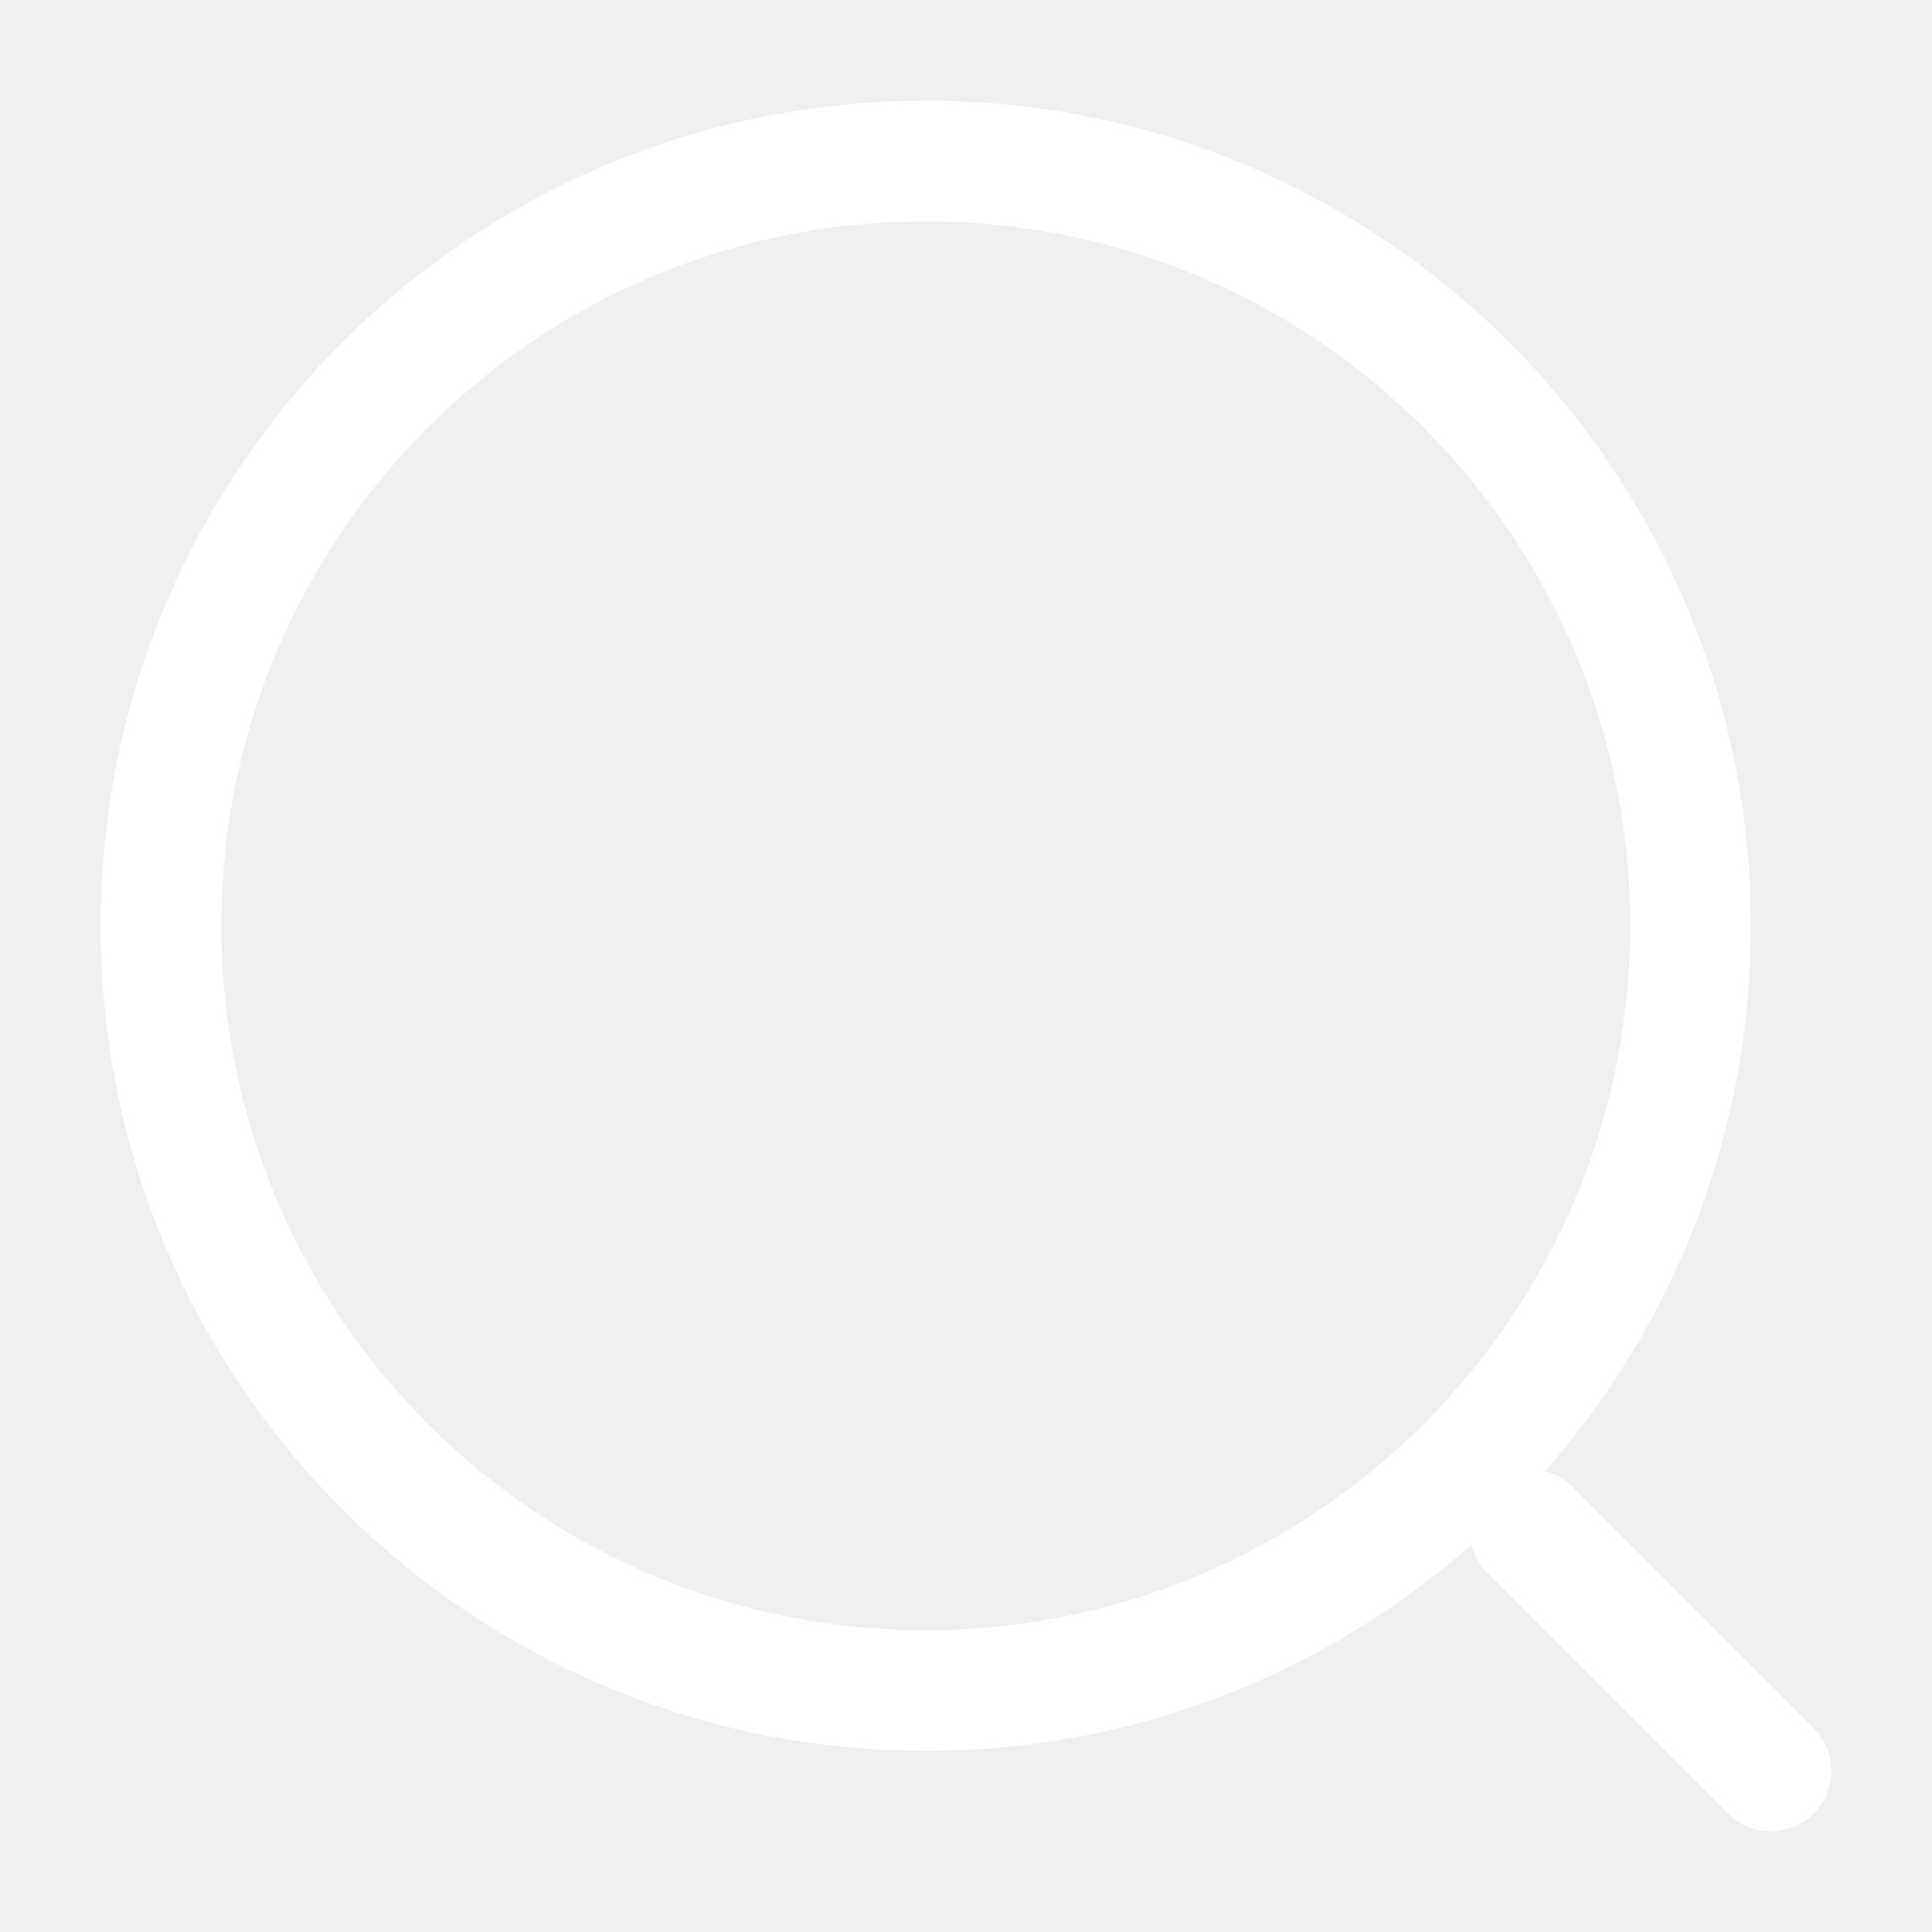
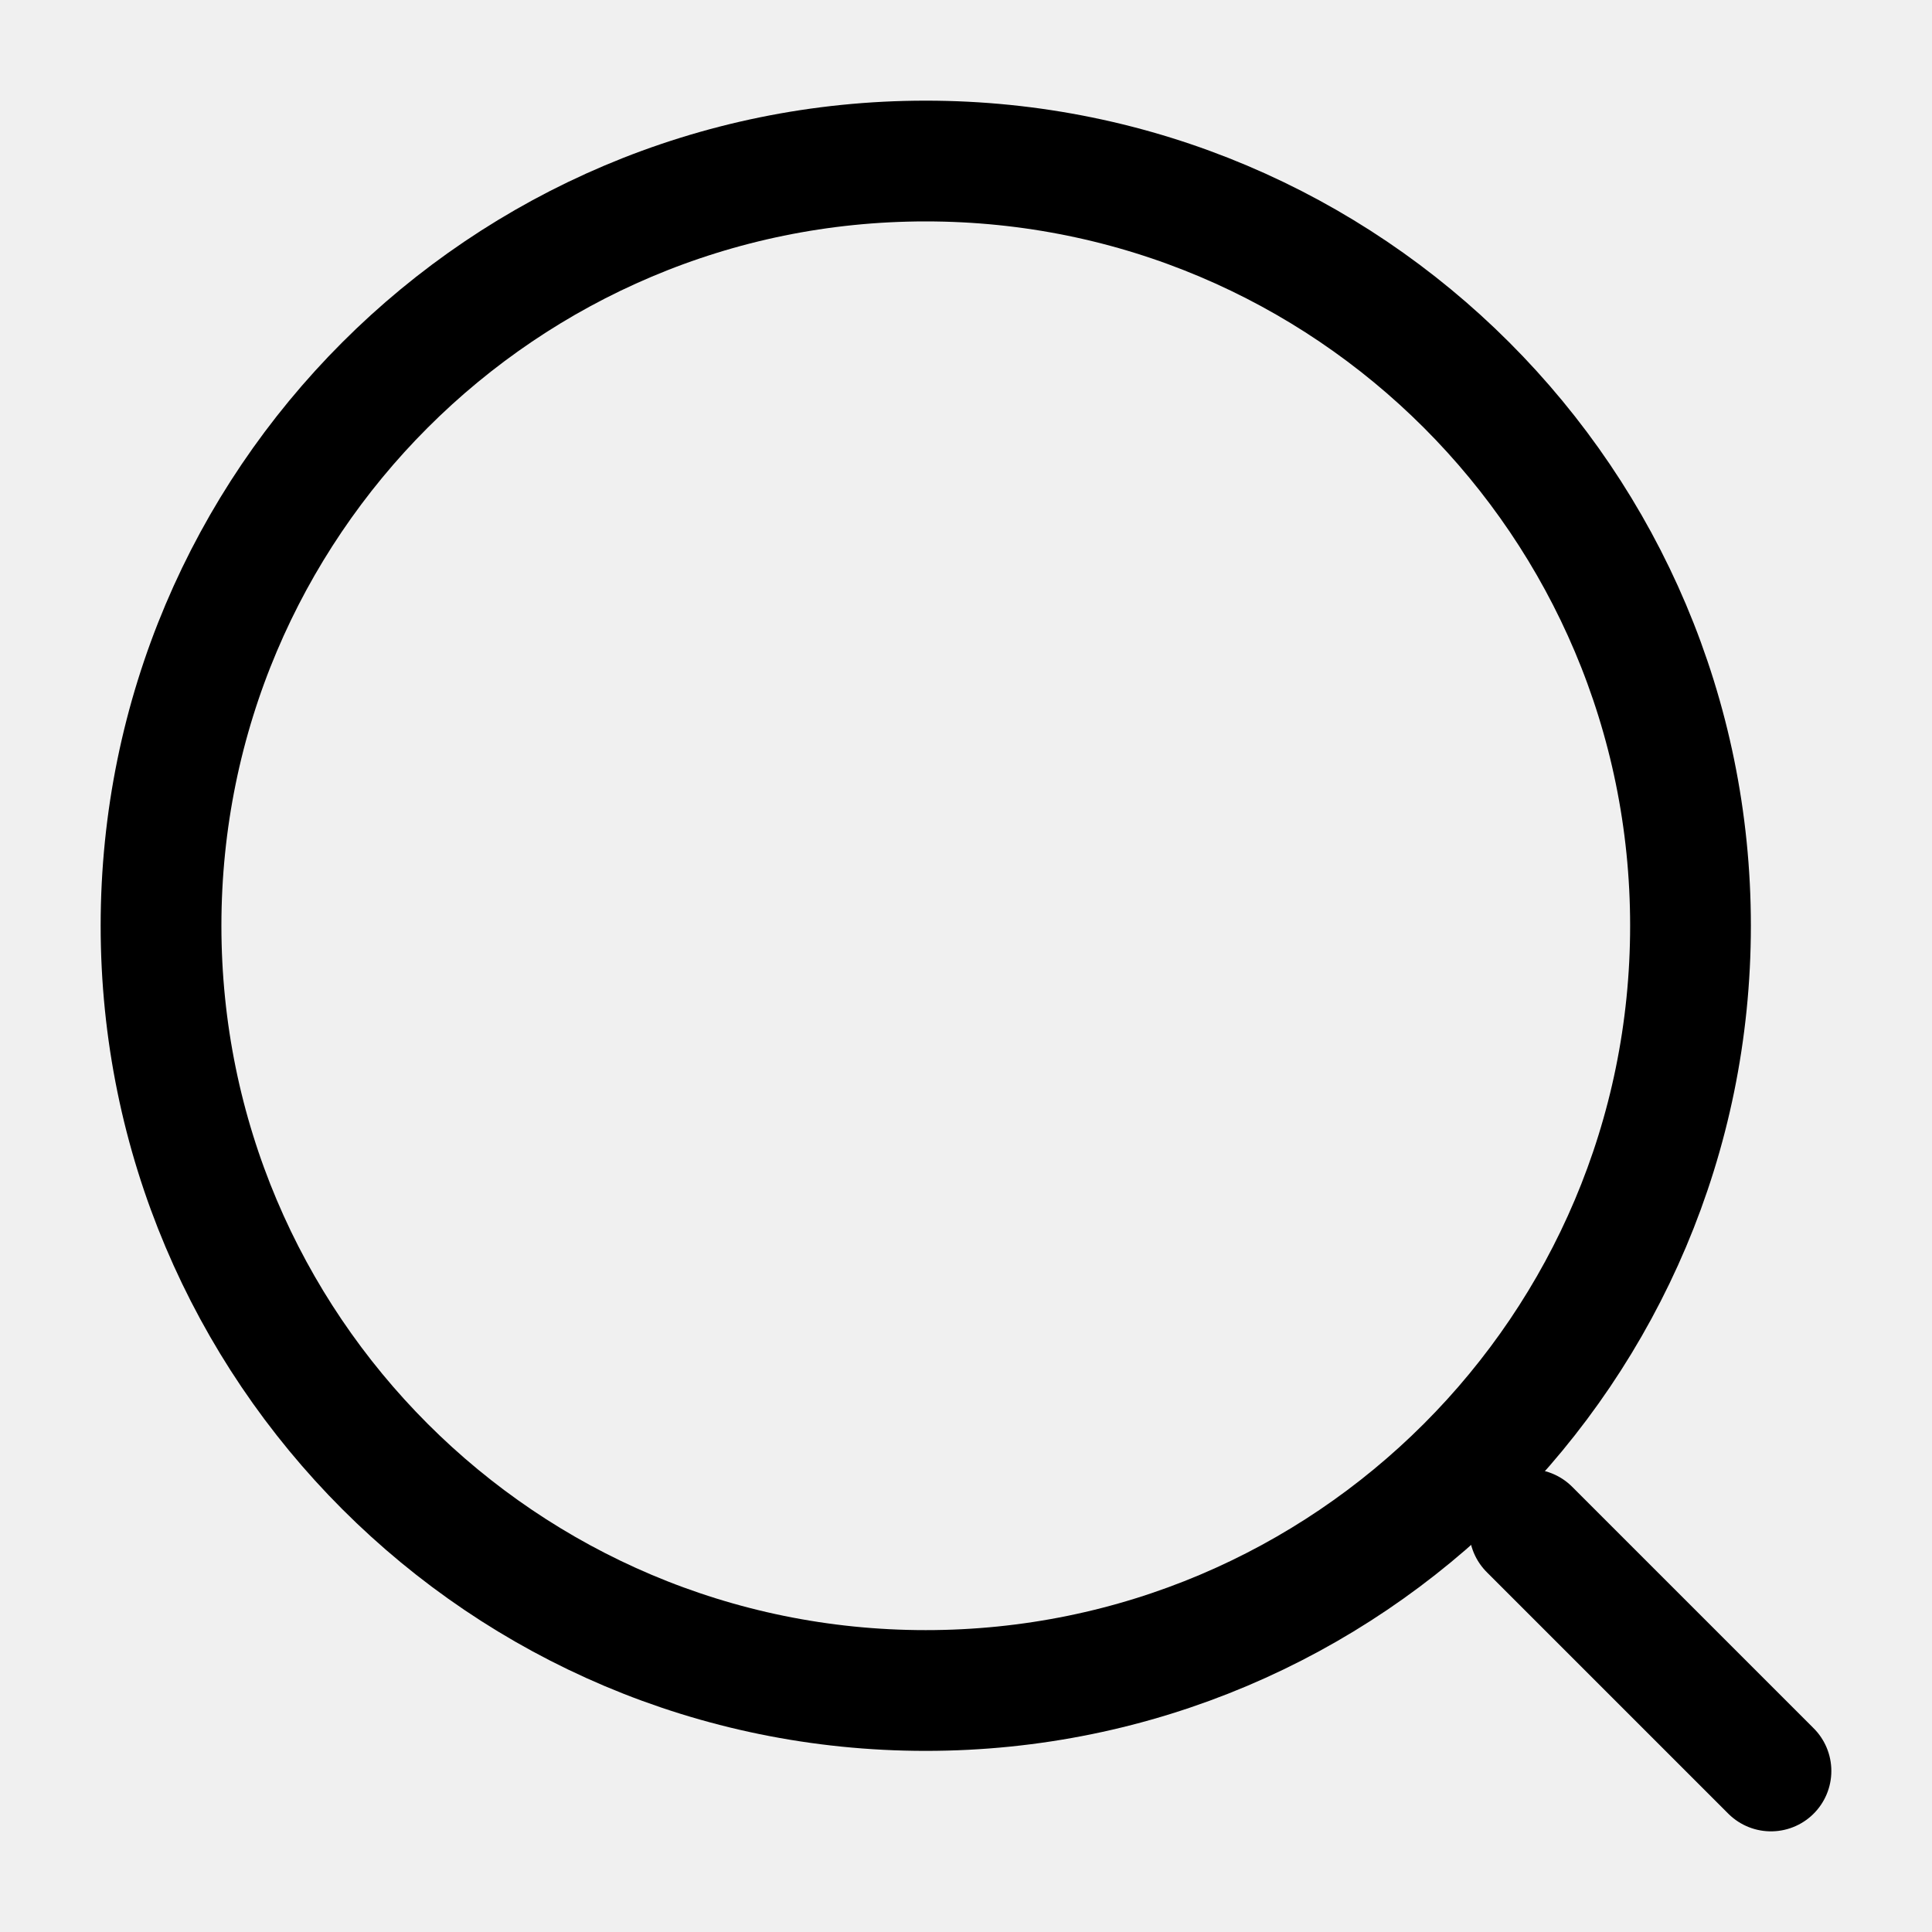
<svg xmlns="http://www.w3.org/2000/svg" width="20" height="20" viewBox="0 0 20 20" fill="none">
-   <path d="M9.583 17.5C13.956 17.5 17.5 13.956 17.5 9.583C17.5 5.211 13.956 1.667 9.583 1.667C5.211 1.667 1.667 5.211 1.667 9.583C1.667 13.956 5.211 17.5 9.583 17.5Z" stroke="white" stroke-width="1.25" stroke-linecap="round" stroke-linejoin="round" />
-   <path d="M18.333 18.333L15.833 15.833" stroke="white" stroke-width="1.25" stroke-linecap="round" stroke-linejoin="round" />
+   <path d="M9.583 17.5C13.956 17.5 17.5 13.956 17.5 9.583C17.5 5.211 13.956 1.667 9.583 1.667C5.211 1.667 1.667 5.211 1.667 9.583C1.667 13.956 5.211 17.5 9.583 17.5Z" stroke="currentColor" stroke-width="1.25" stroke-linecap="round" stroke-linejoin="round" />
+   <path d="M18.333 18.333L15.833 15.833" stroke="currentColor" stroke-width="1.25" stroke-linecap="round" stroke-linejoin="round" />
</svg>
